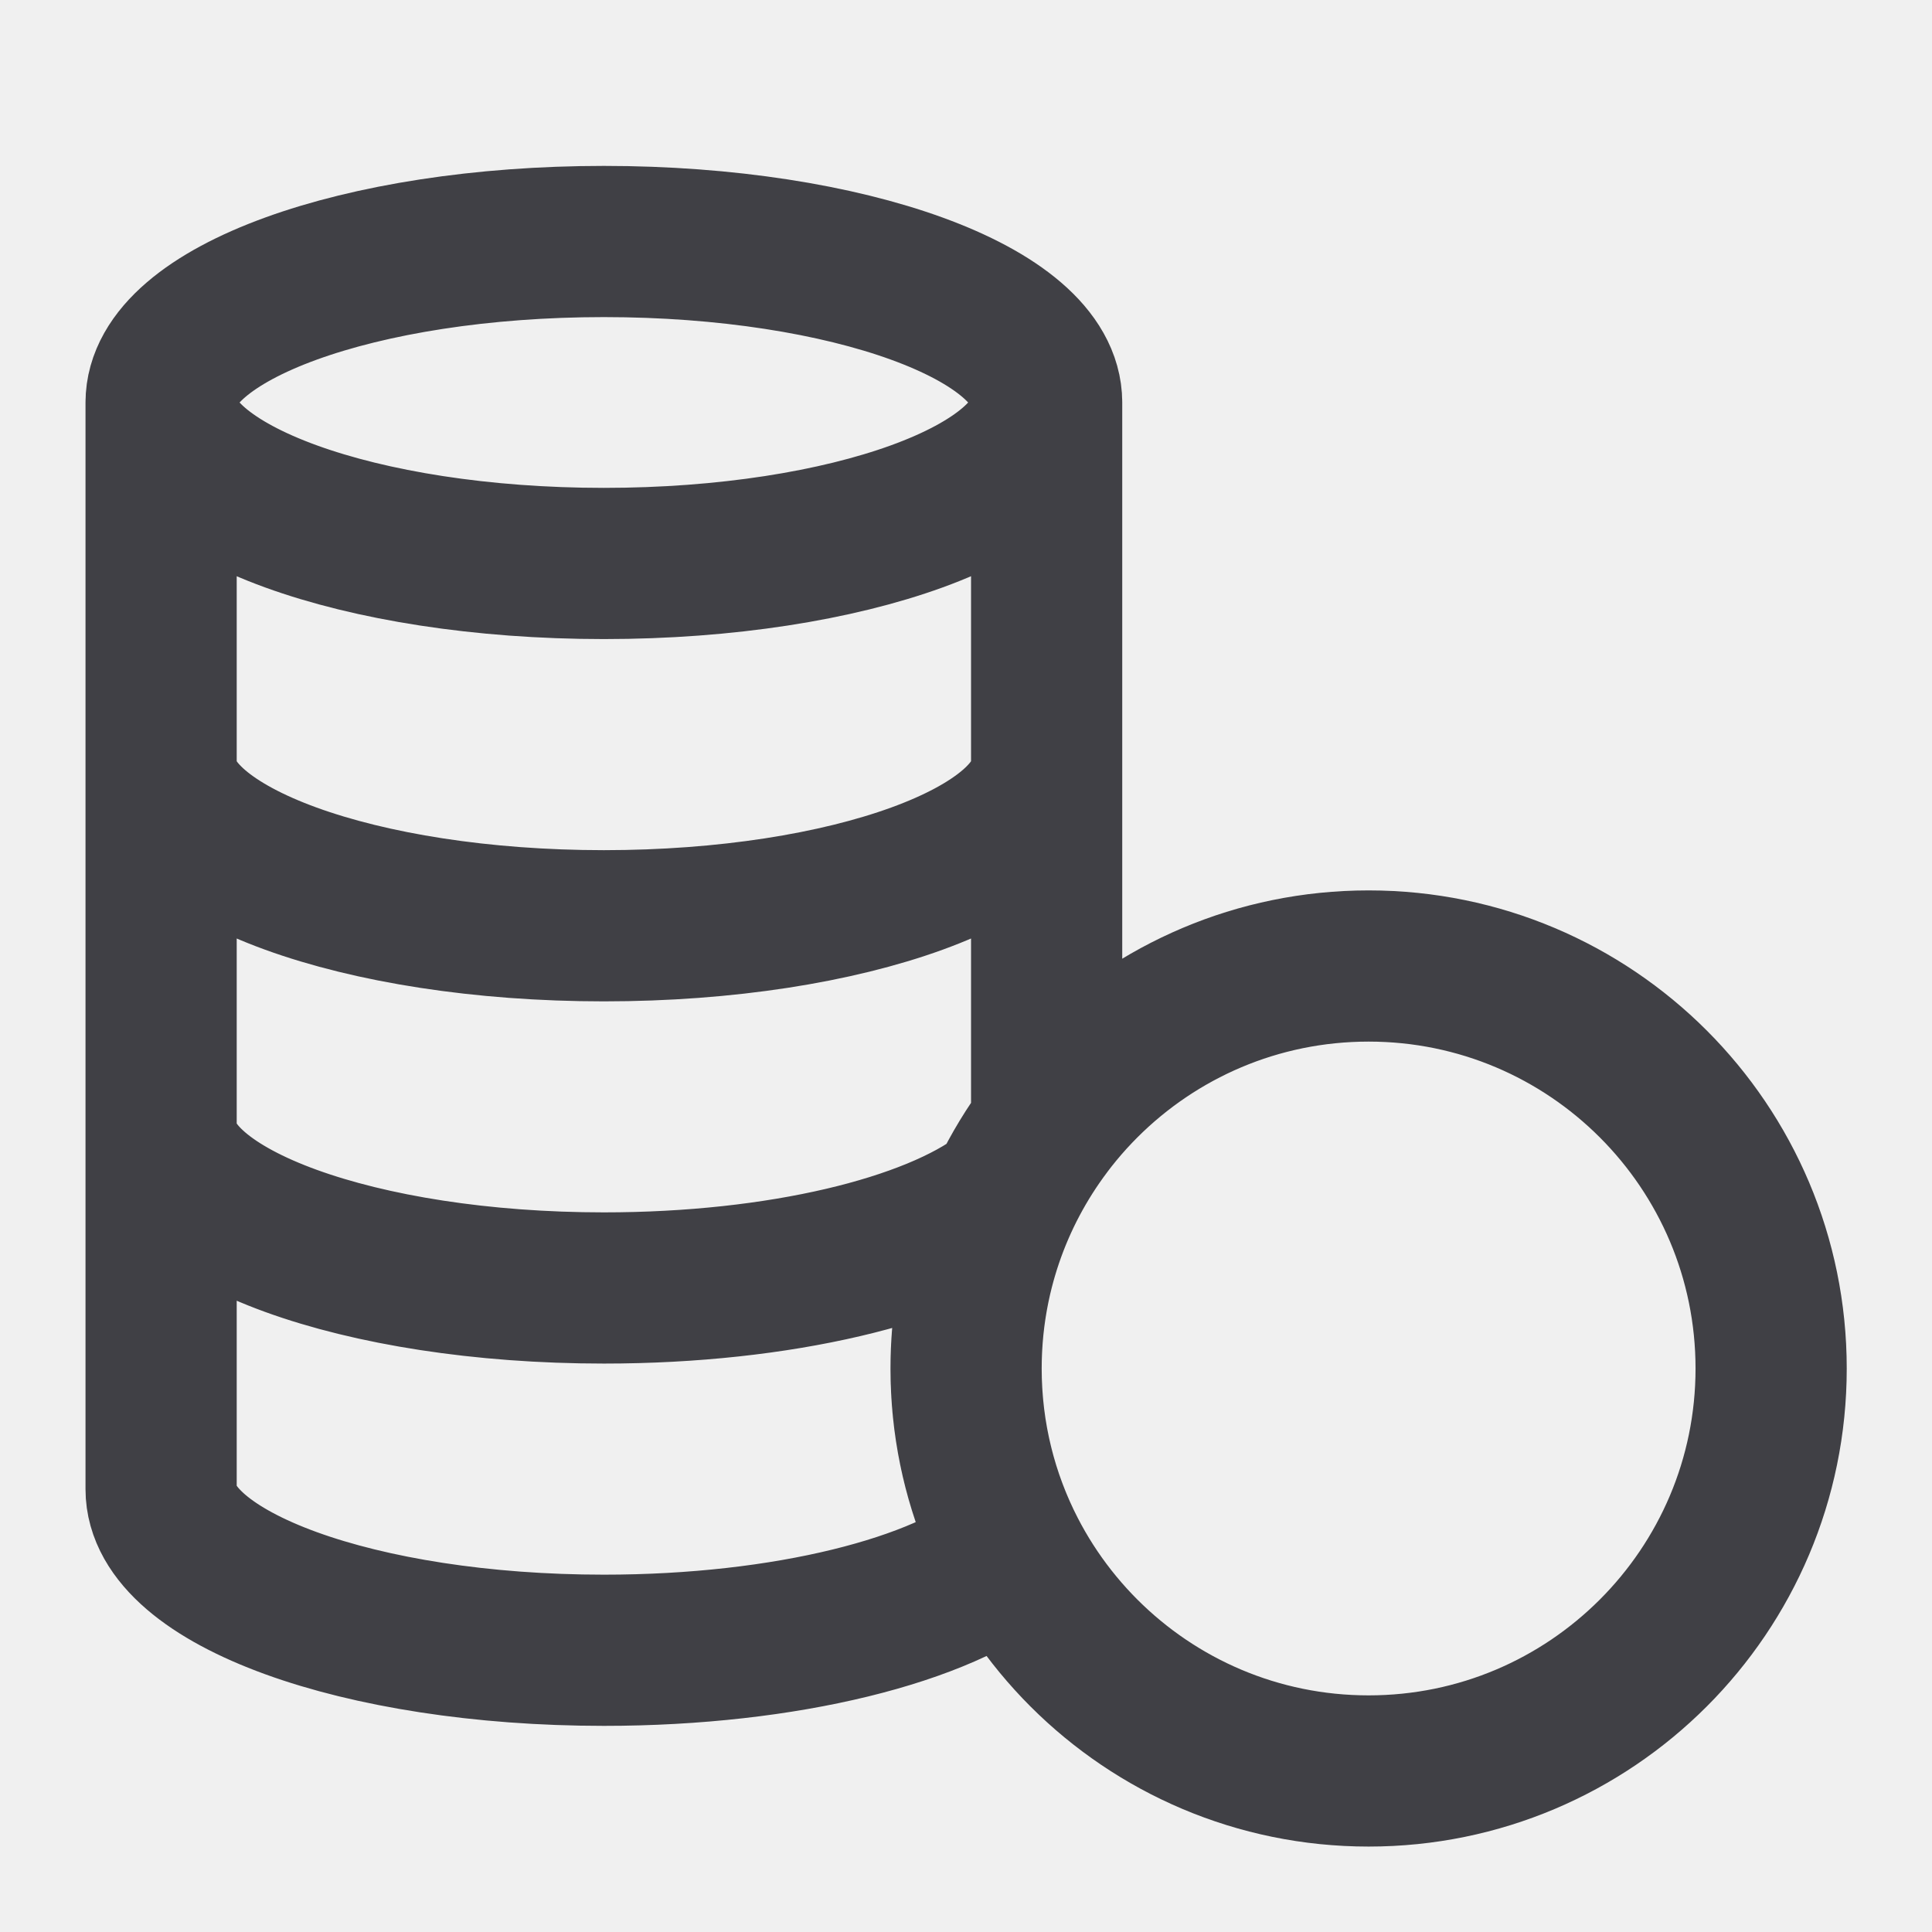
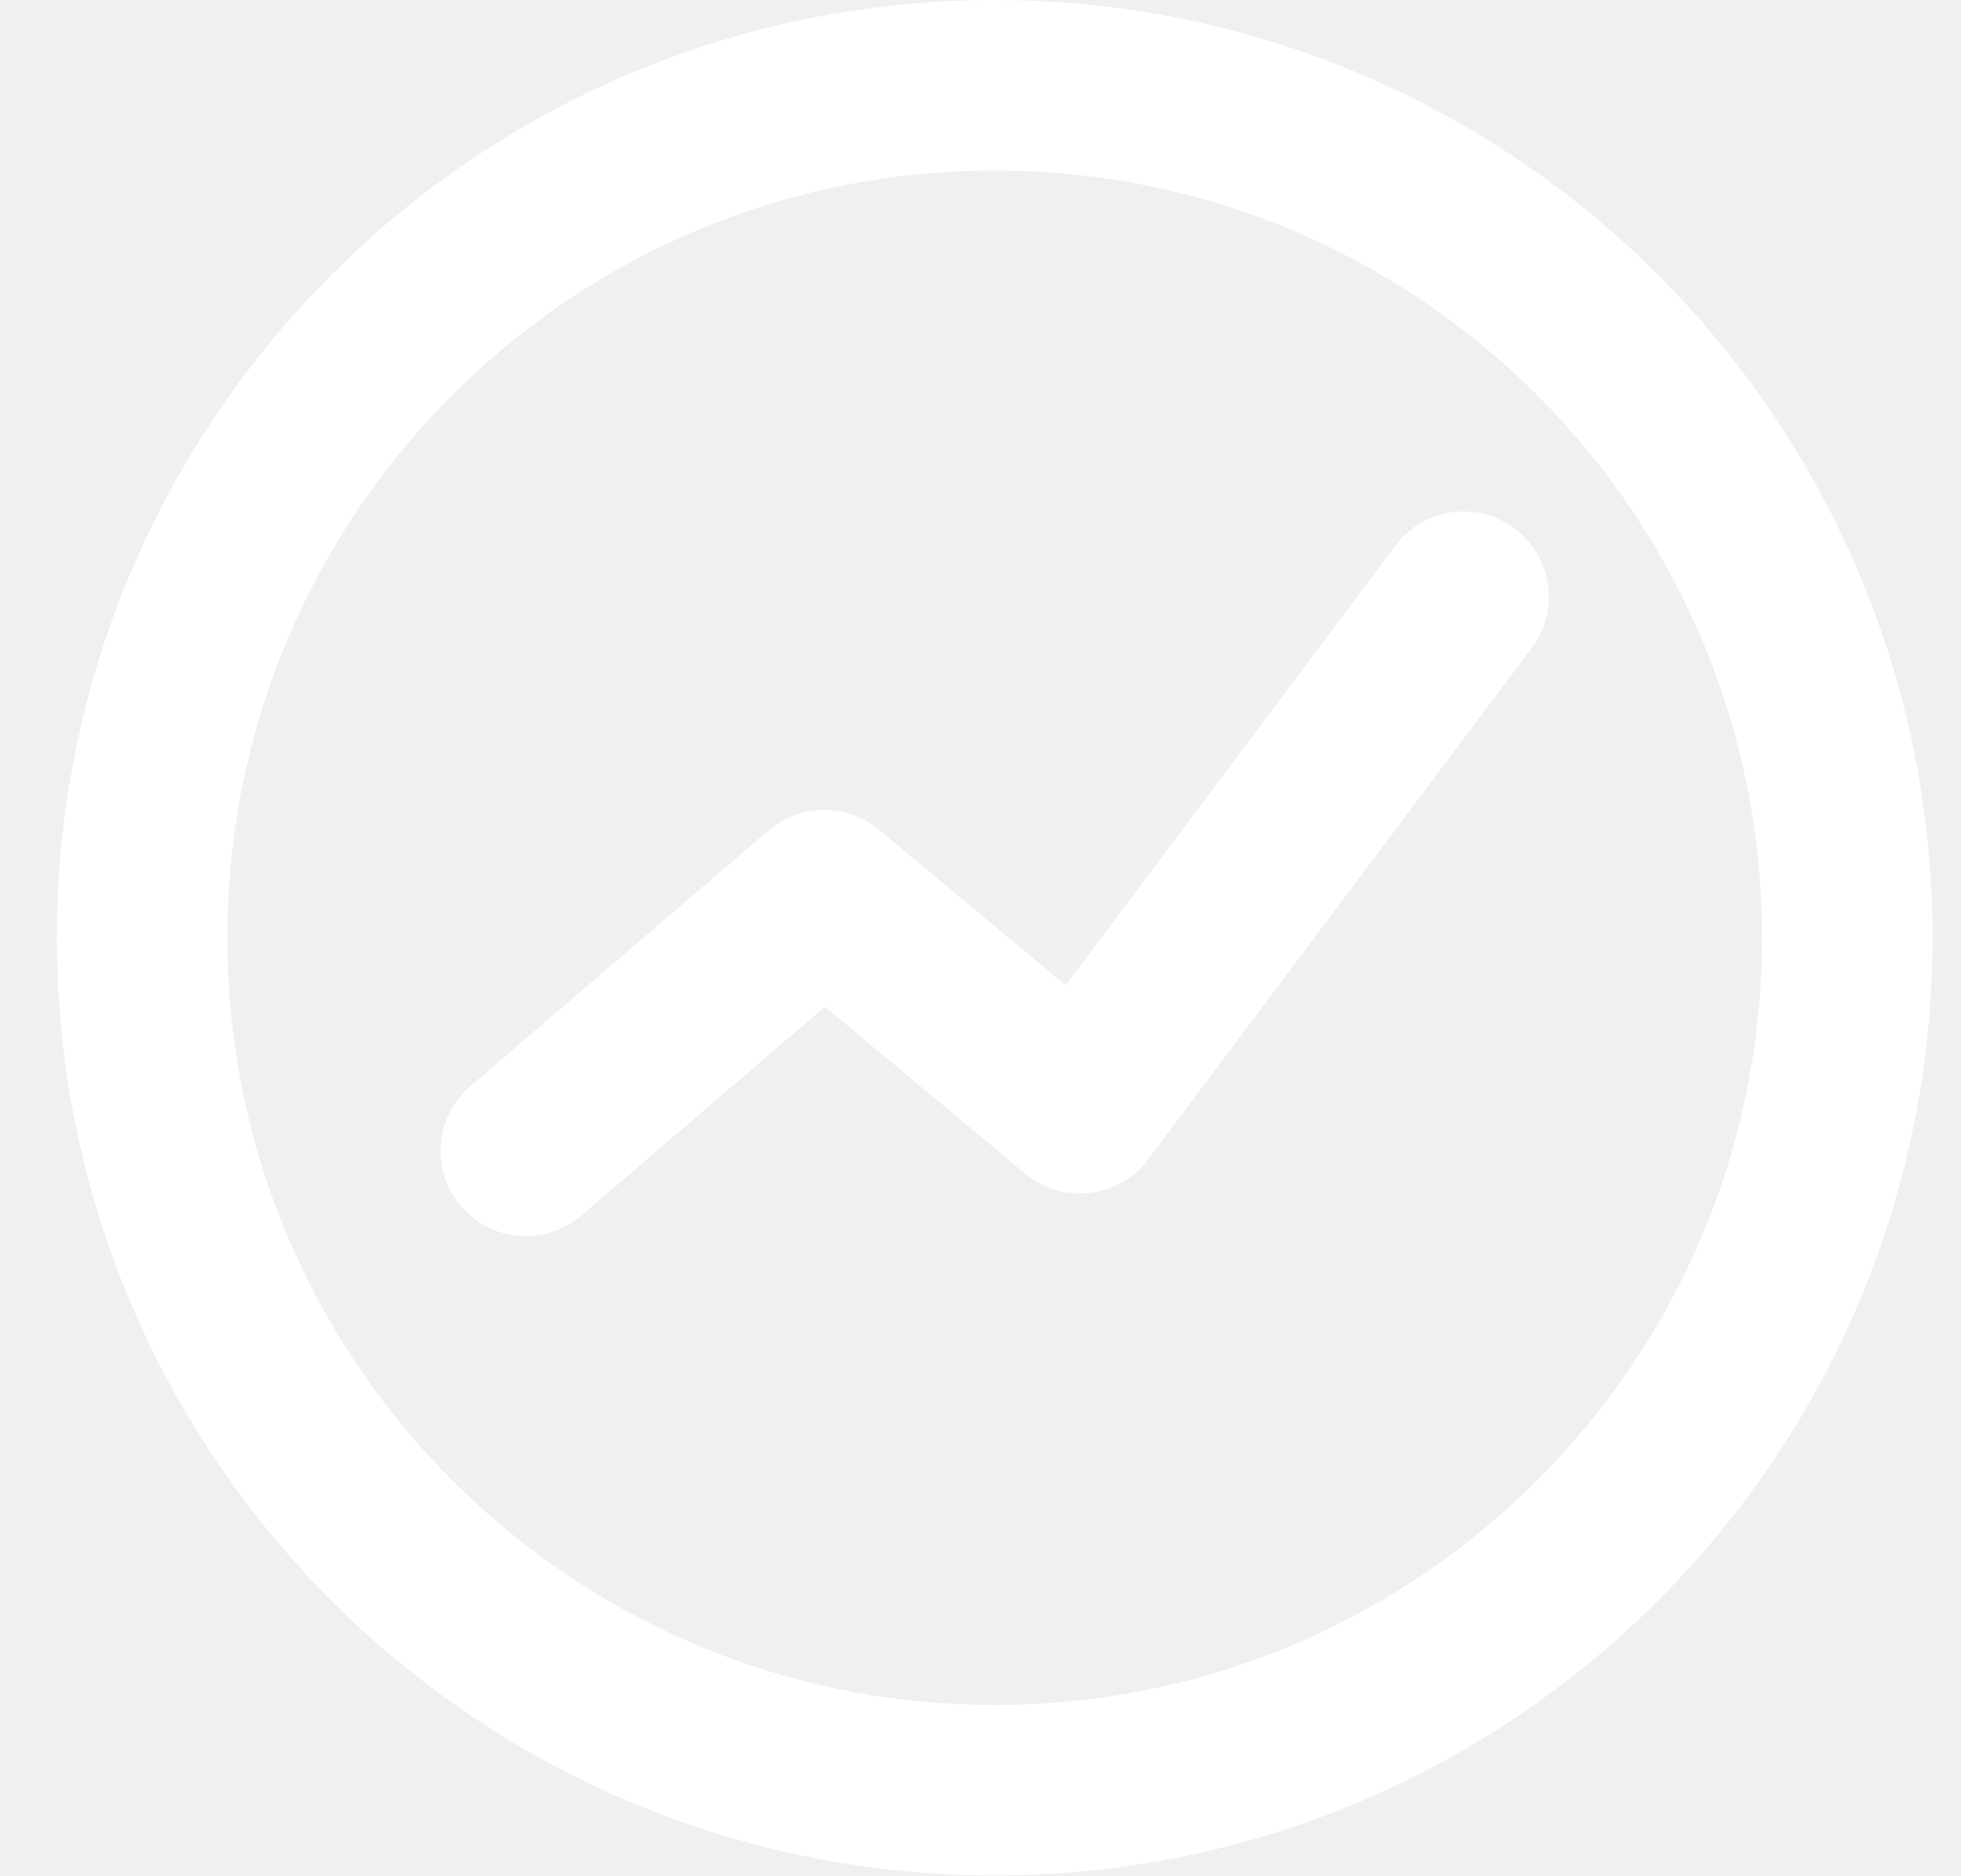
- <svg xmlns="http://www.w3.org/2000/svg" width="23" height="23" viewBox="0 0 23 23" fill="none">
-   <path d="M11.501 16.292C11.501 18.938 13.647 21.083 16.293 21.083C18.939 21.083 21.085 18.938 21.085 16.292C21.085 13.645 18.939 11.5 16.293 11.5C13.647 11.5 11.501 13.645 11.501 16.292ZM11.501 16.292C11.501 15.213 11.858 14.217 12.46 13.416V4.792M11.501 16.292C11.501 17.083 11.693 17.829 12.032 18.486C11.225 19.168 9.36 19.646 7.189 19.646C4.278 19.646 1.918 18.788 1.918 17.729V4.792M12.46 4.792C12.46 5.85 10.1 6.708 7.189 6.708C4.278 6.708 1.918 5.85 1.918 4.792M12.46 4.792C12.46 3.733 10.1 2.875 7.189 2.875C4.278 2.875 1.918 3.733 1.918 4.792M1.918 13.417C1.918 14.475 4.278 15.333 7.189 15.333C9.287 15.333 11.098 14.888 11.947 14.242M12.46 9.104C12.46 10.163 10.1 11.021 7.189 11.021C4.278 11.021 1.918 10.163 1.918 9.104" stroke="#404045" stroke-width="1.8" stroke-linecap="round" stroke-linejoin="round" />
+ <svg xmlns="http://www.w3.org/2000/svg" width="23" height="22" viewBox="0 0 23 22" fill="none">
+   <path d="M6.167 13.5L9.666 10.5L12.666 13L17.166 7M21.666 11C21.666 16.523 17.189 21 11.666 21C6.144 21 1.667 16.523 1.667 11C1.667 5.477 6.144 1 11.666 1C17.189 1 21.666 5.477 21.666 11Z" stroke="white" stroke-width="2" stroke-linecap="round" stroke-linejoin="round" />
</svg>
